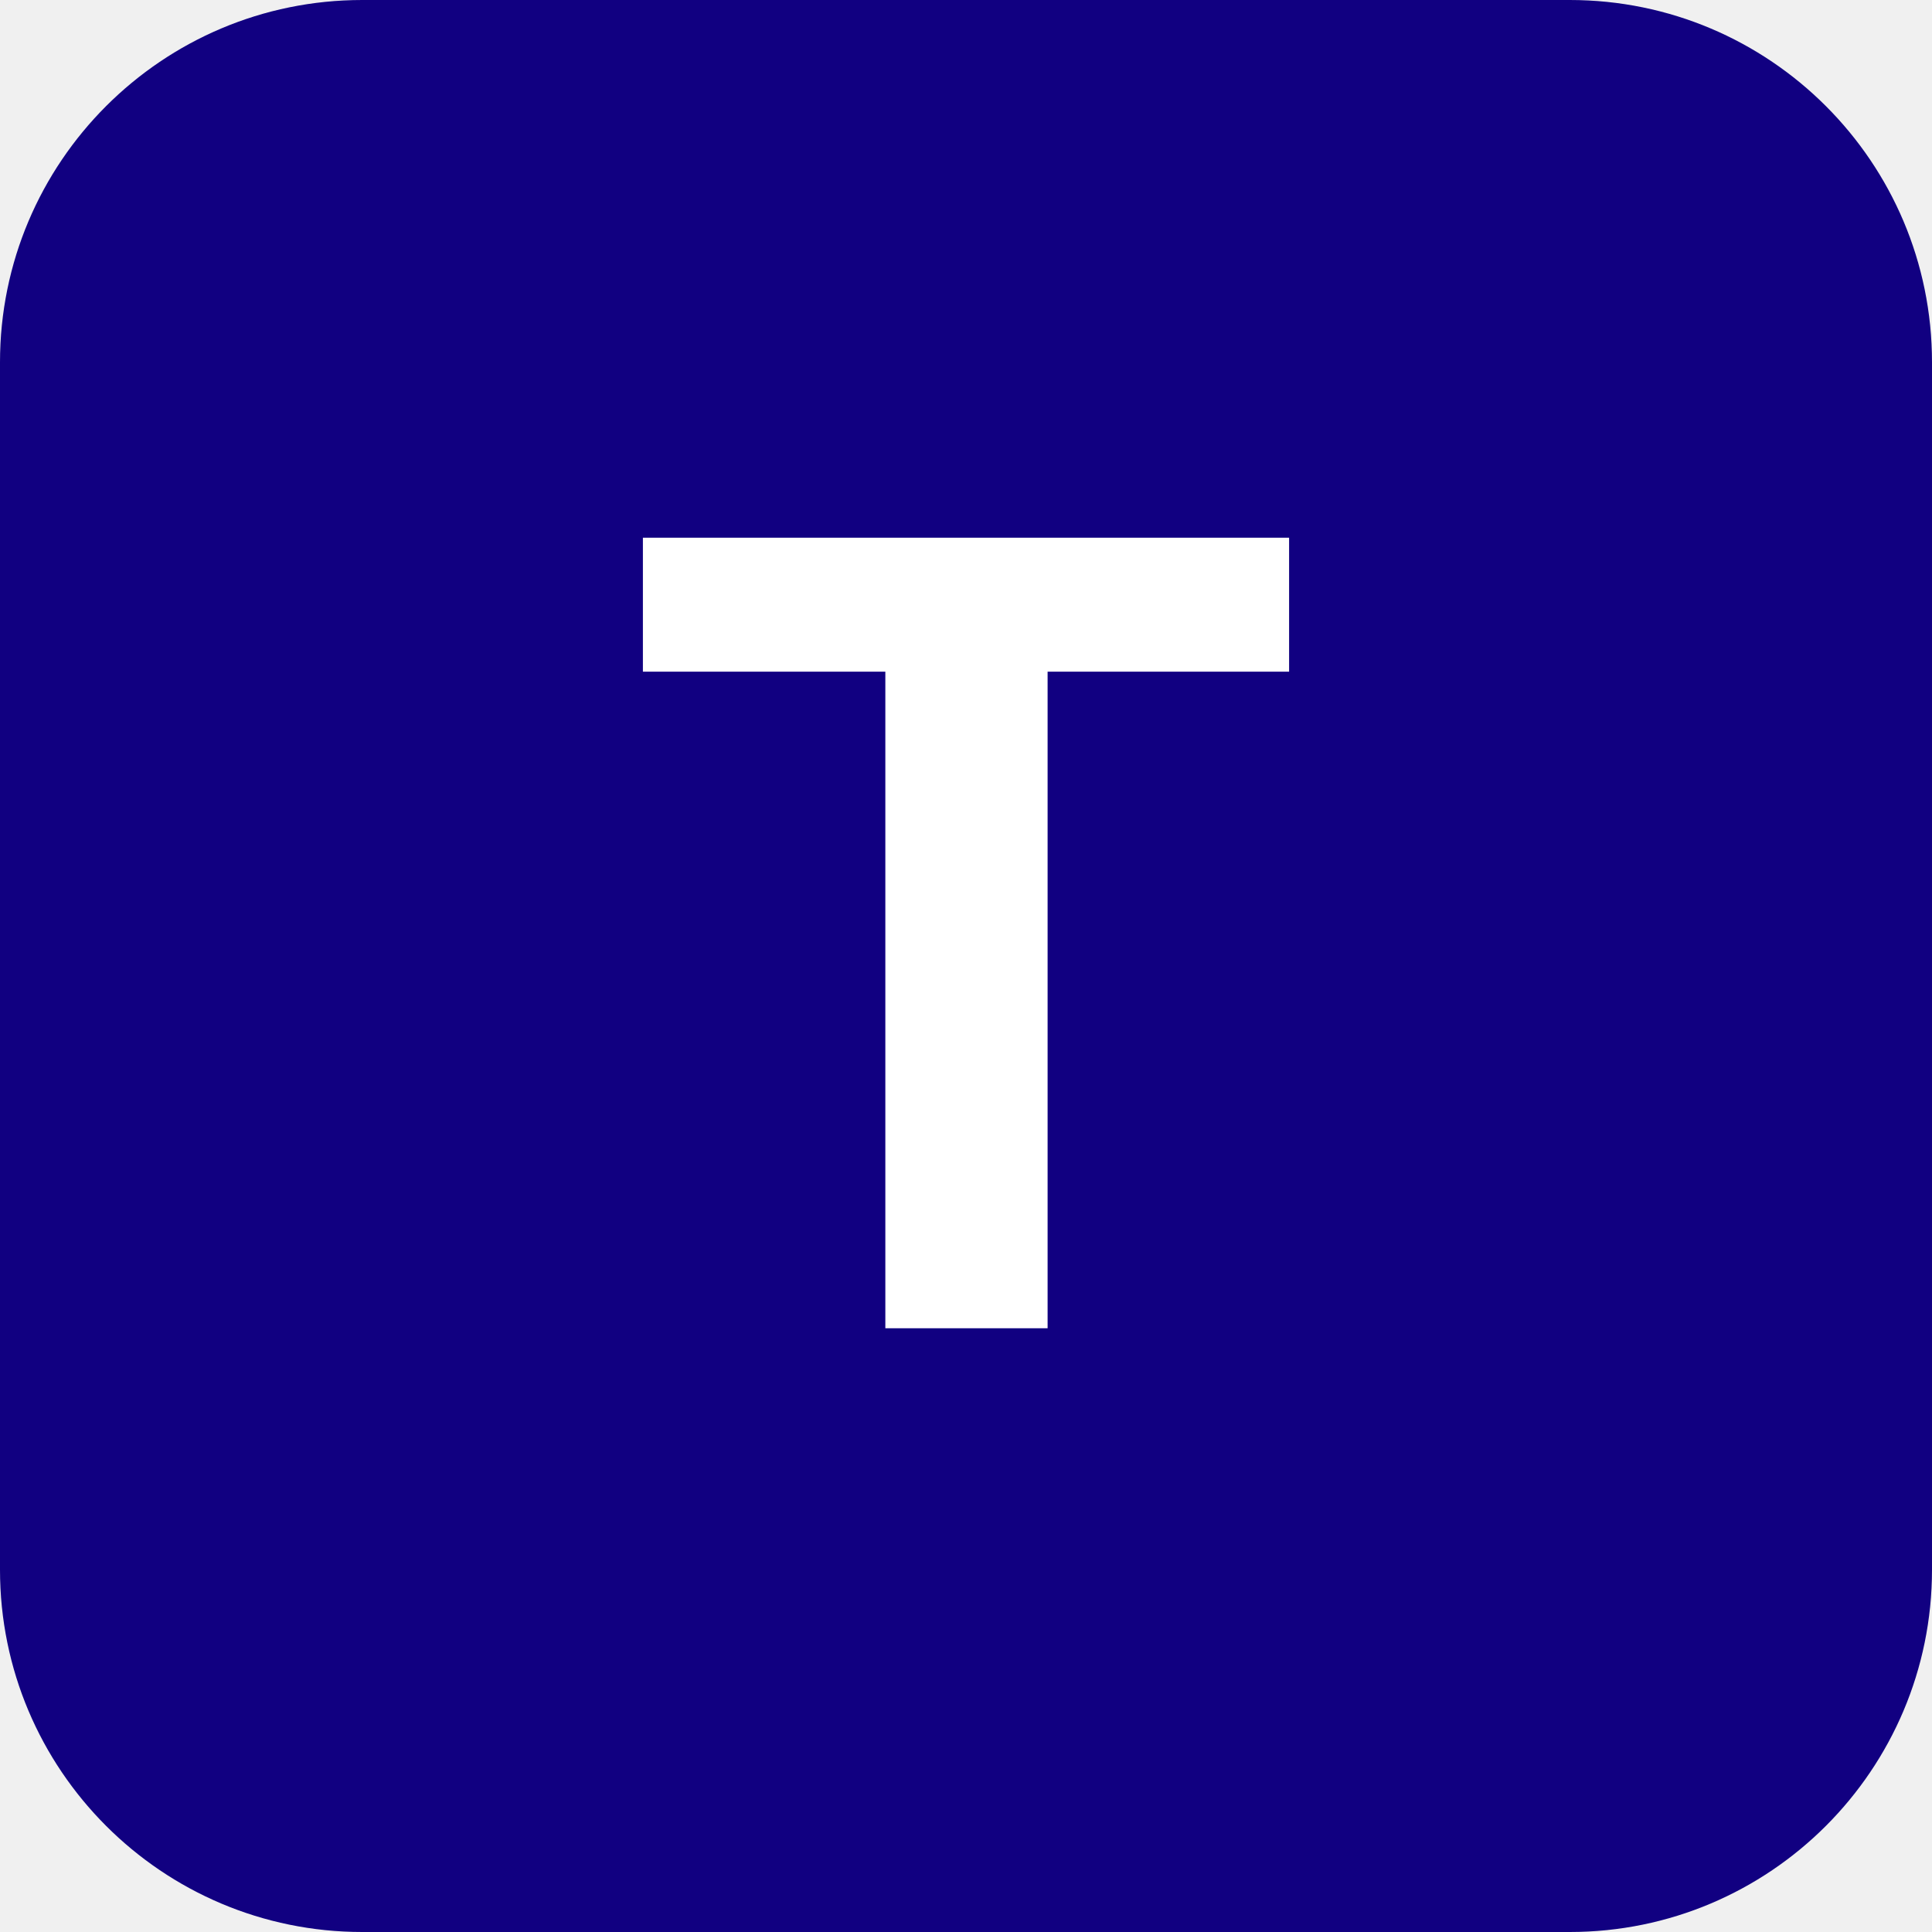
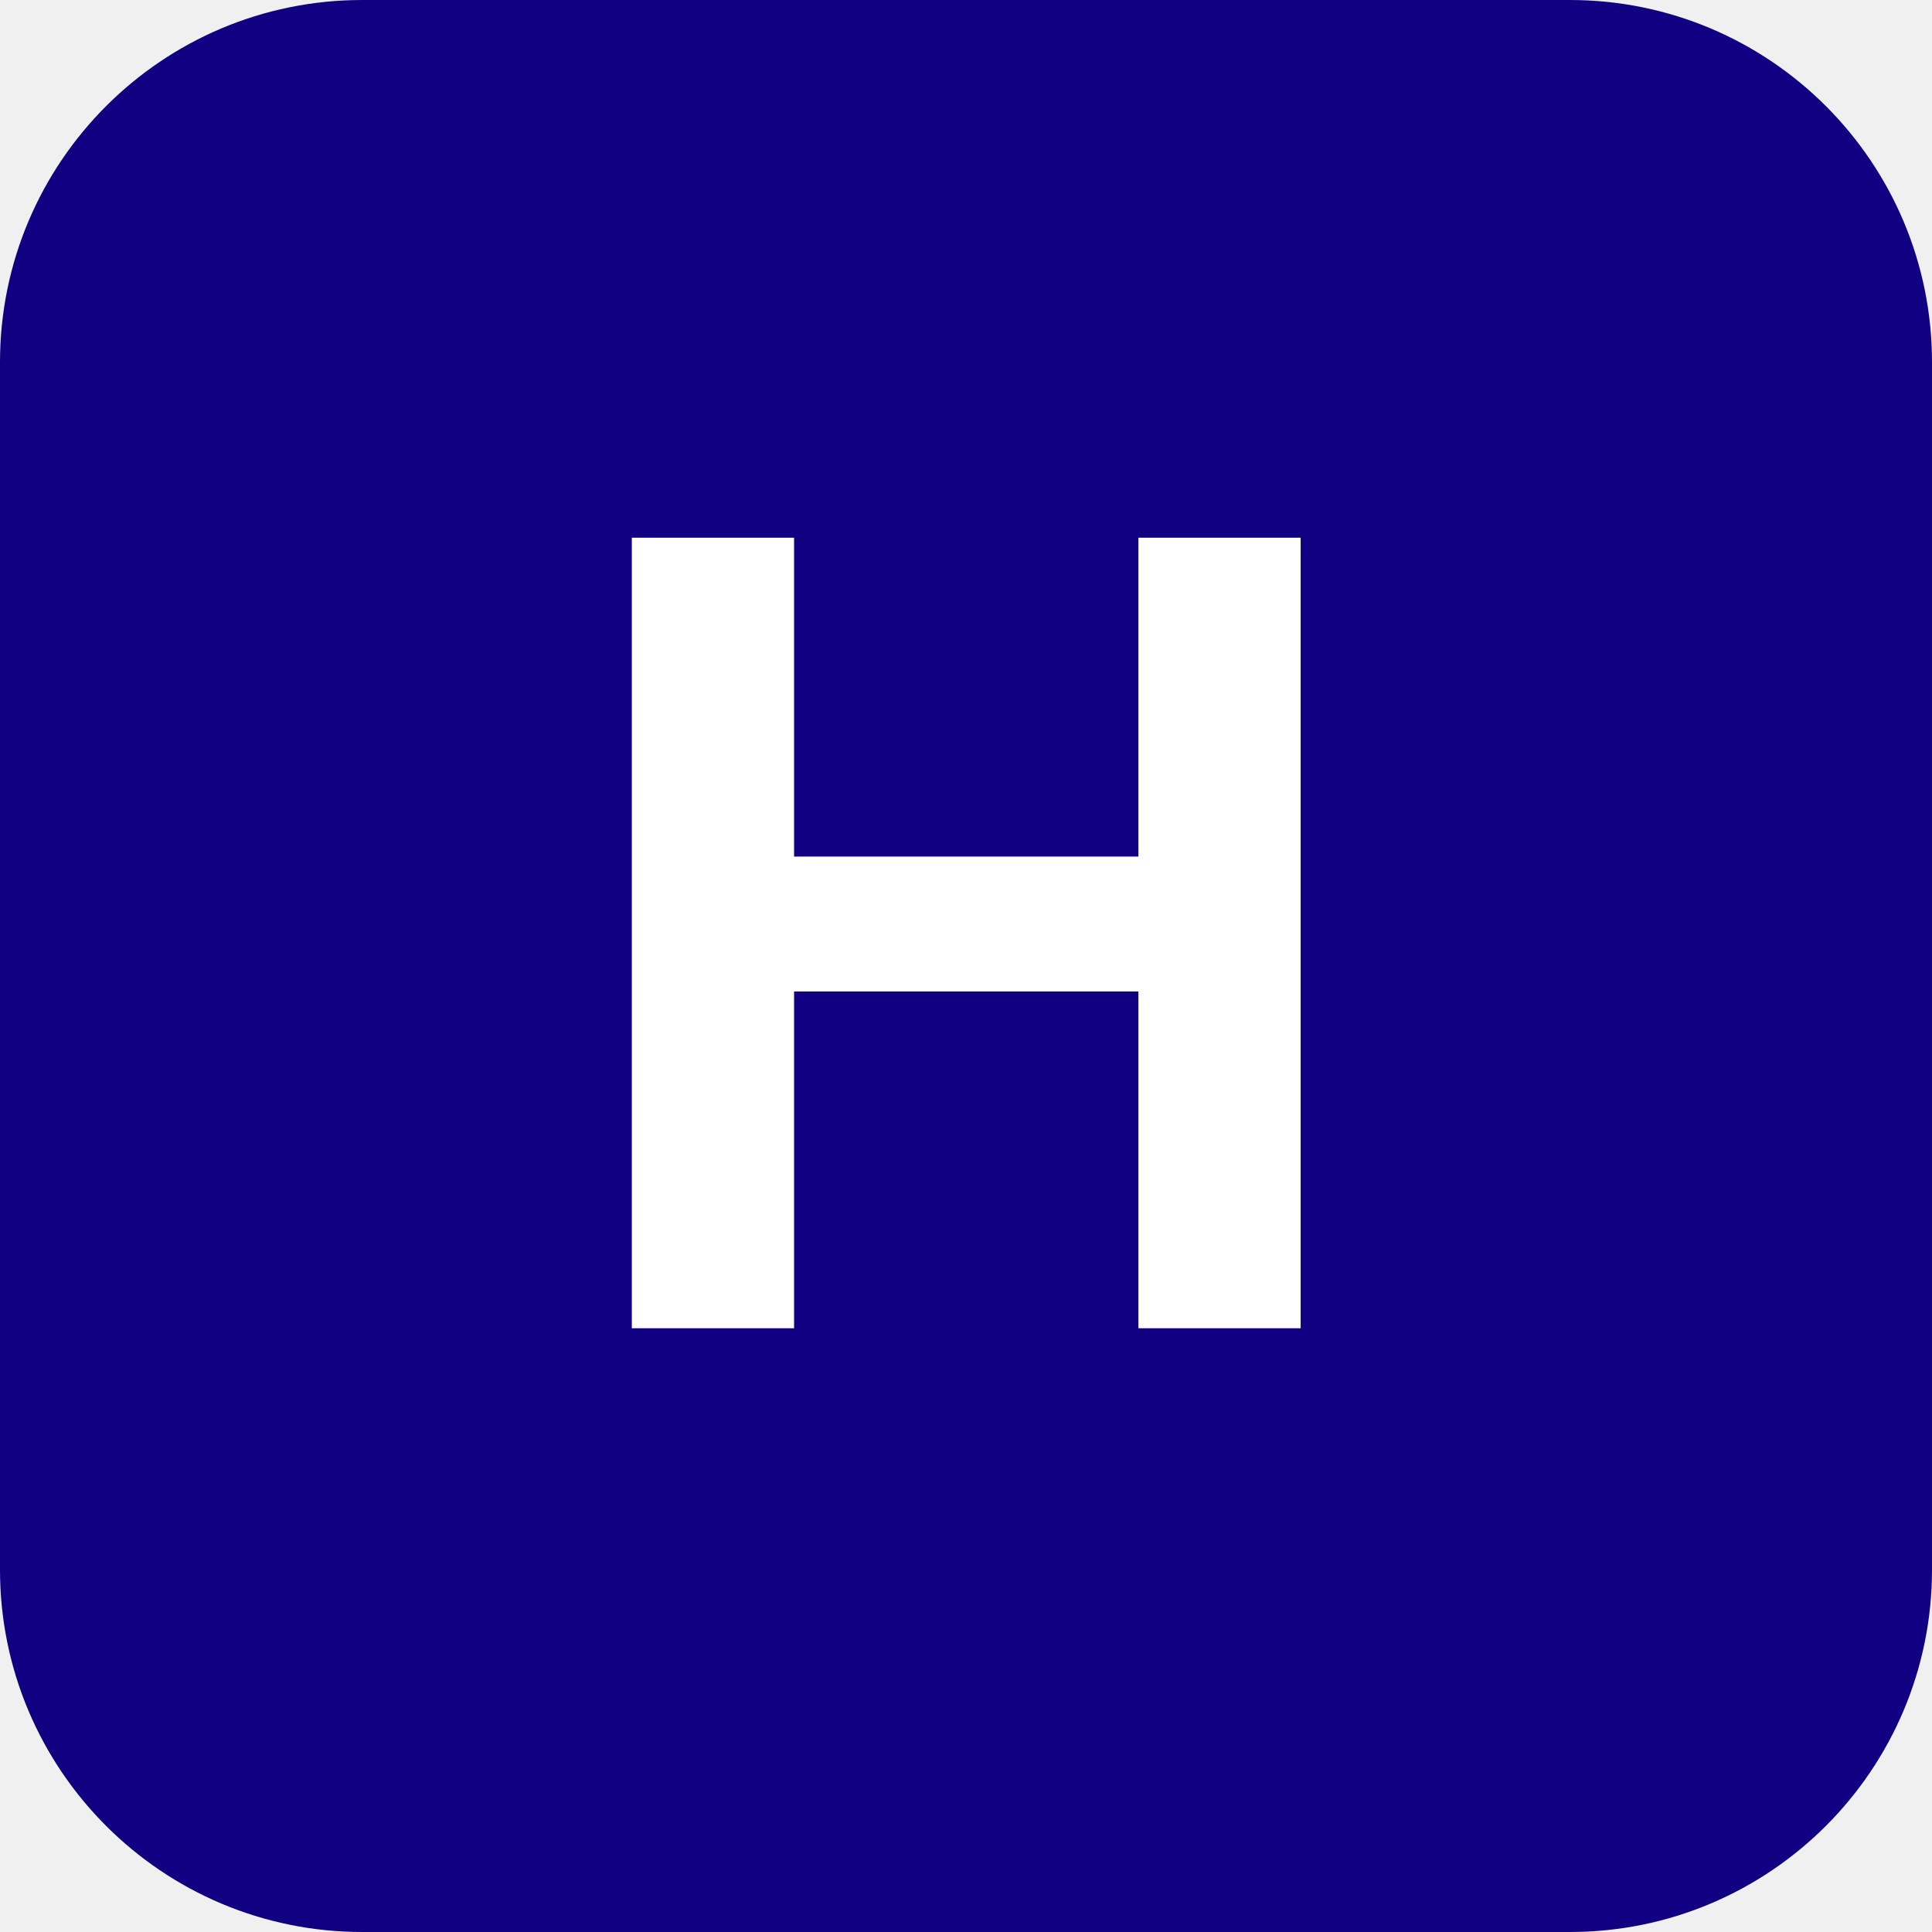
<svg xmlns="http://www.w3.org/2000/svg" width="32" height="32" viewBox="0 0 32 32" fill="none">
  <rect width="32" height="32" rx="6" fill="#110081" />
-   <text x="16" y="22" text-anchor="middle" font-family="system-ui, -apple-system, sans-serif" font-weight="700" font-size="18" fill="#ffffff">T</text>
+   <text x="16" y="22" text-anchor="middle" font-family="system-ui, -apple-system, sans-serif" font-weight="700" font-size="18" fill="#ffffff">H</text>
</svg>
